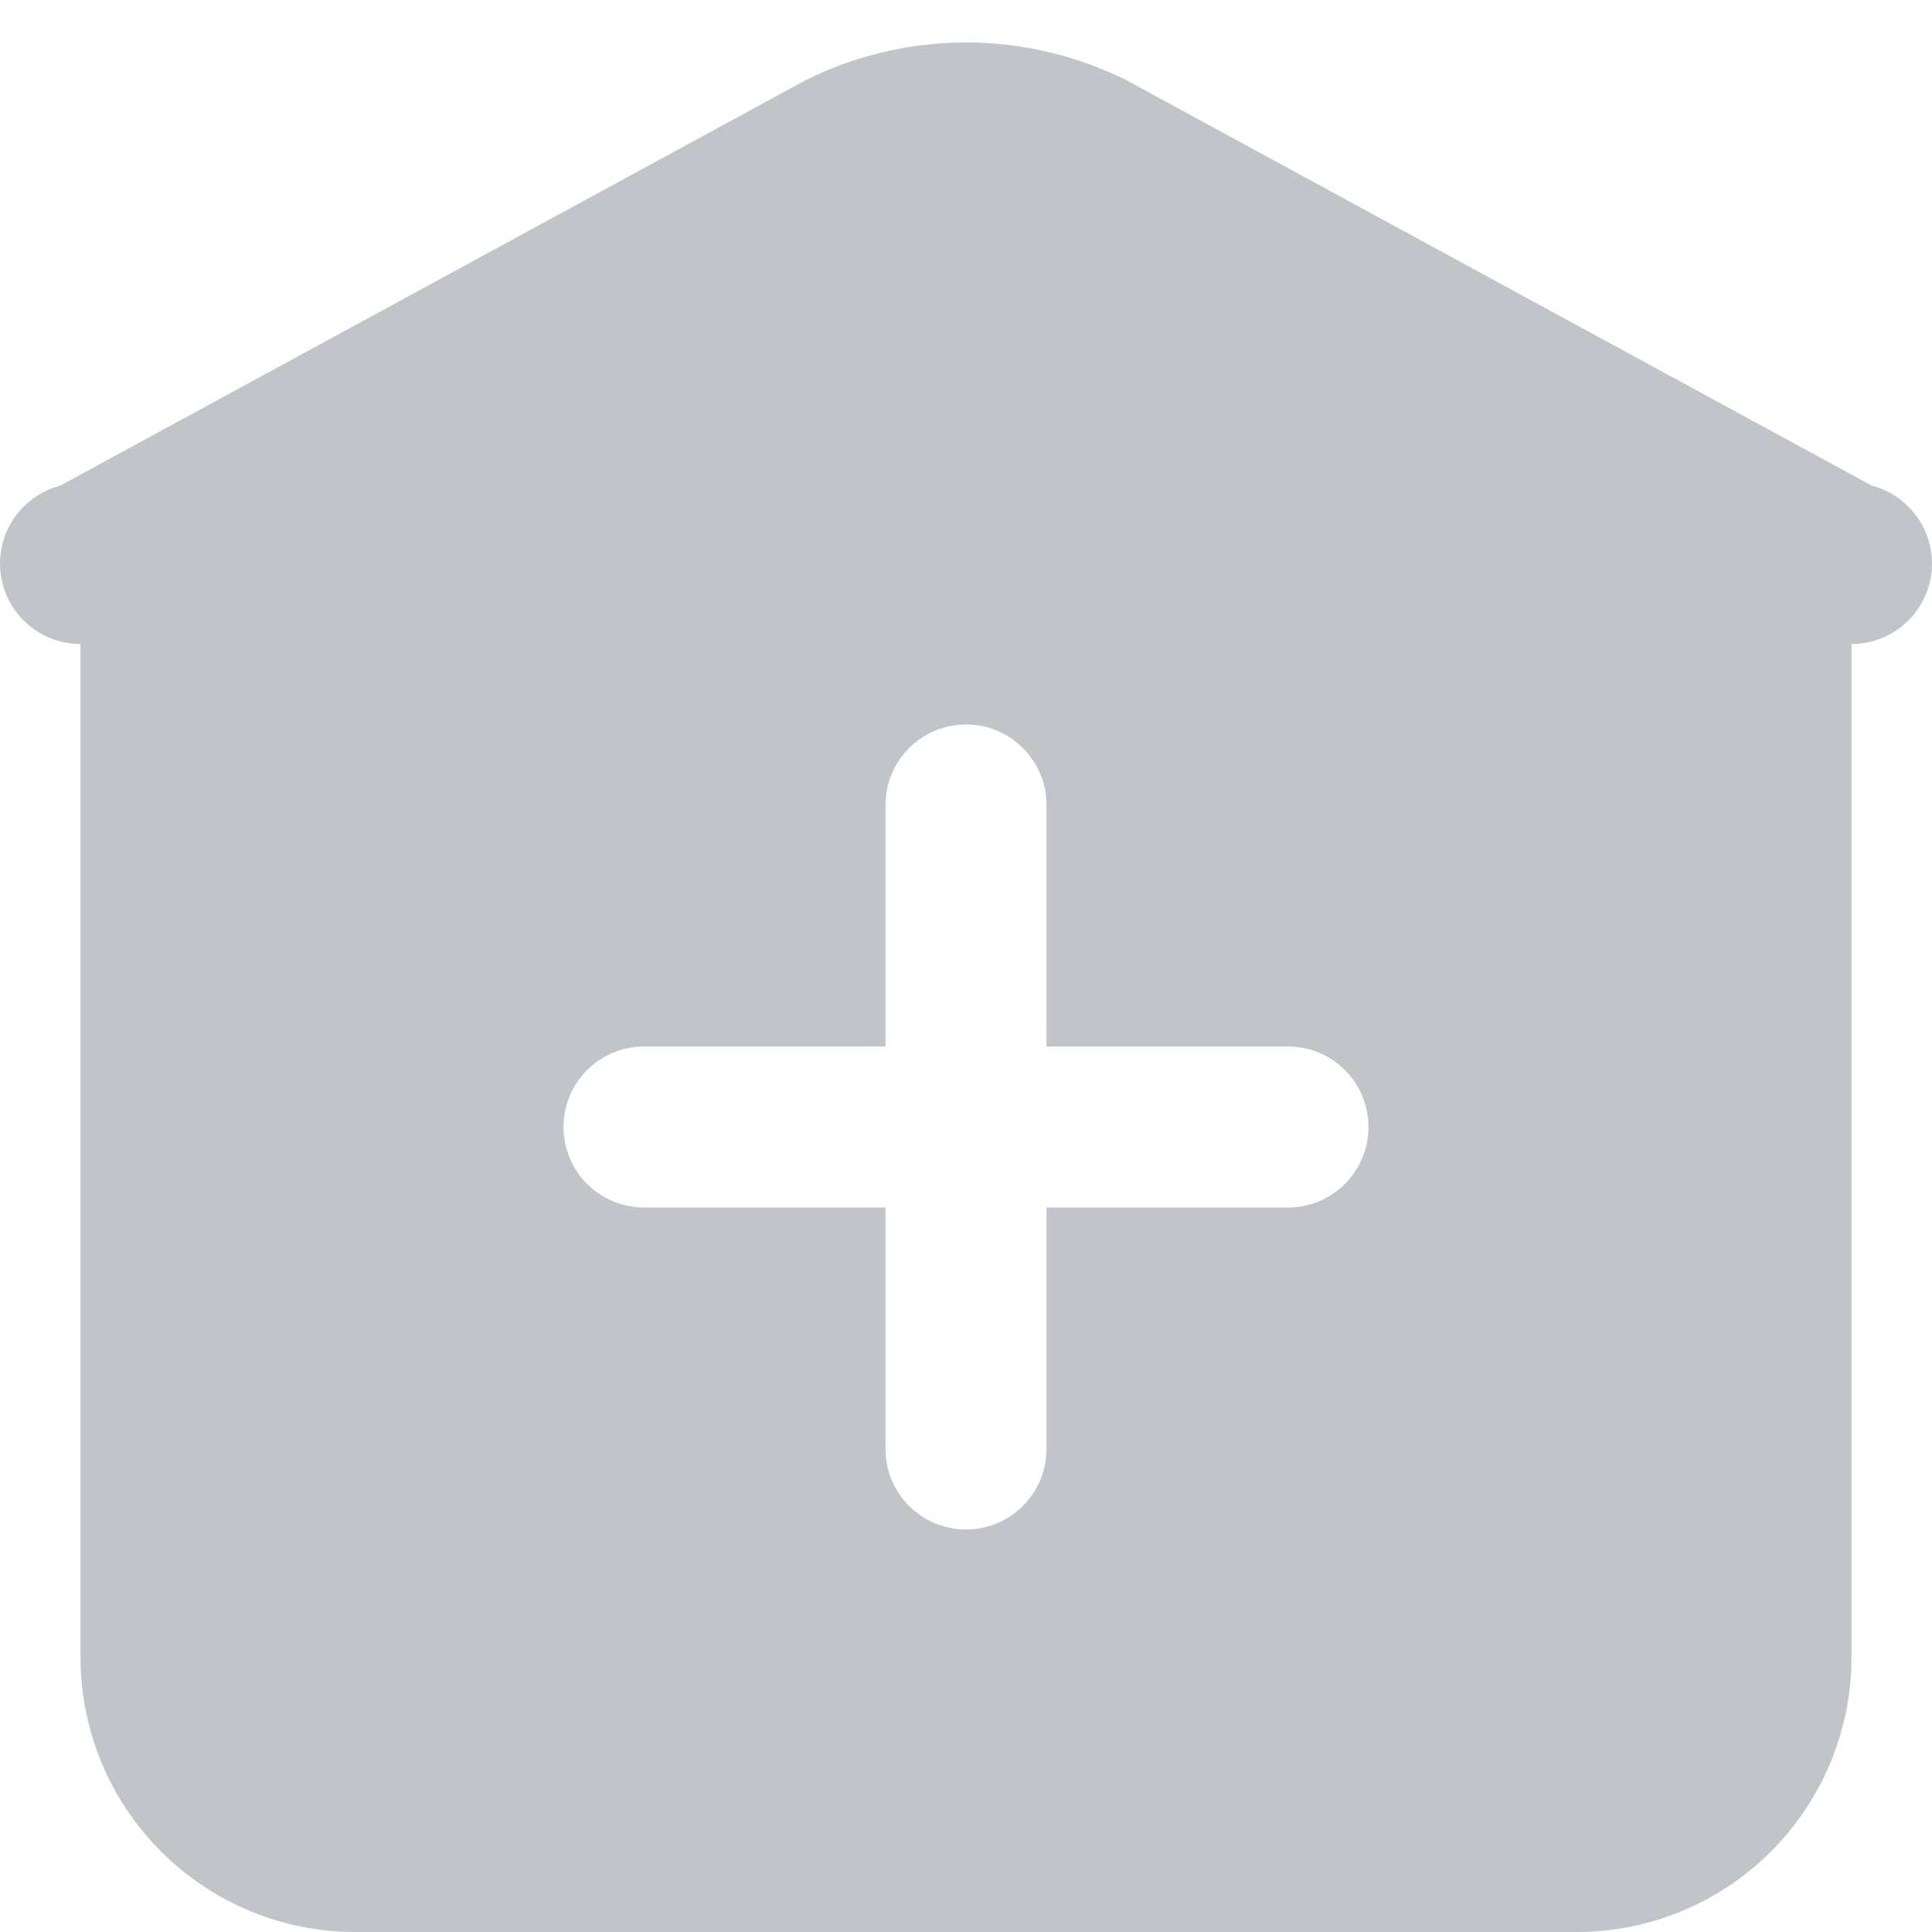
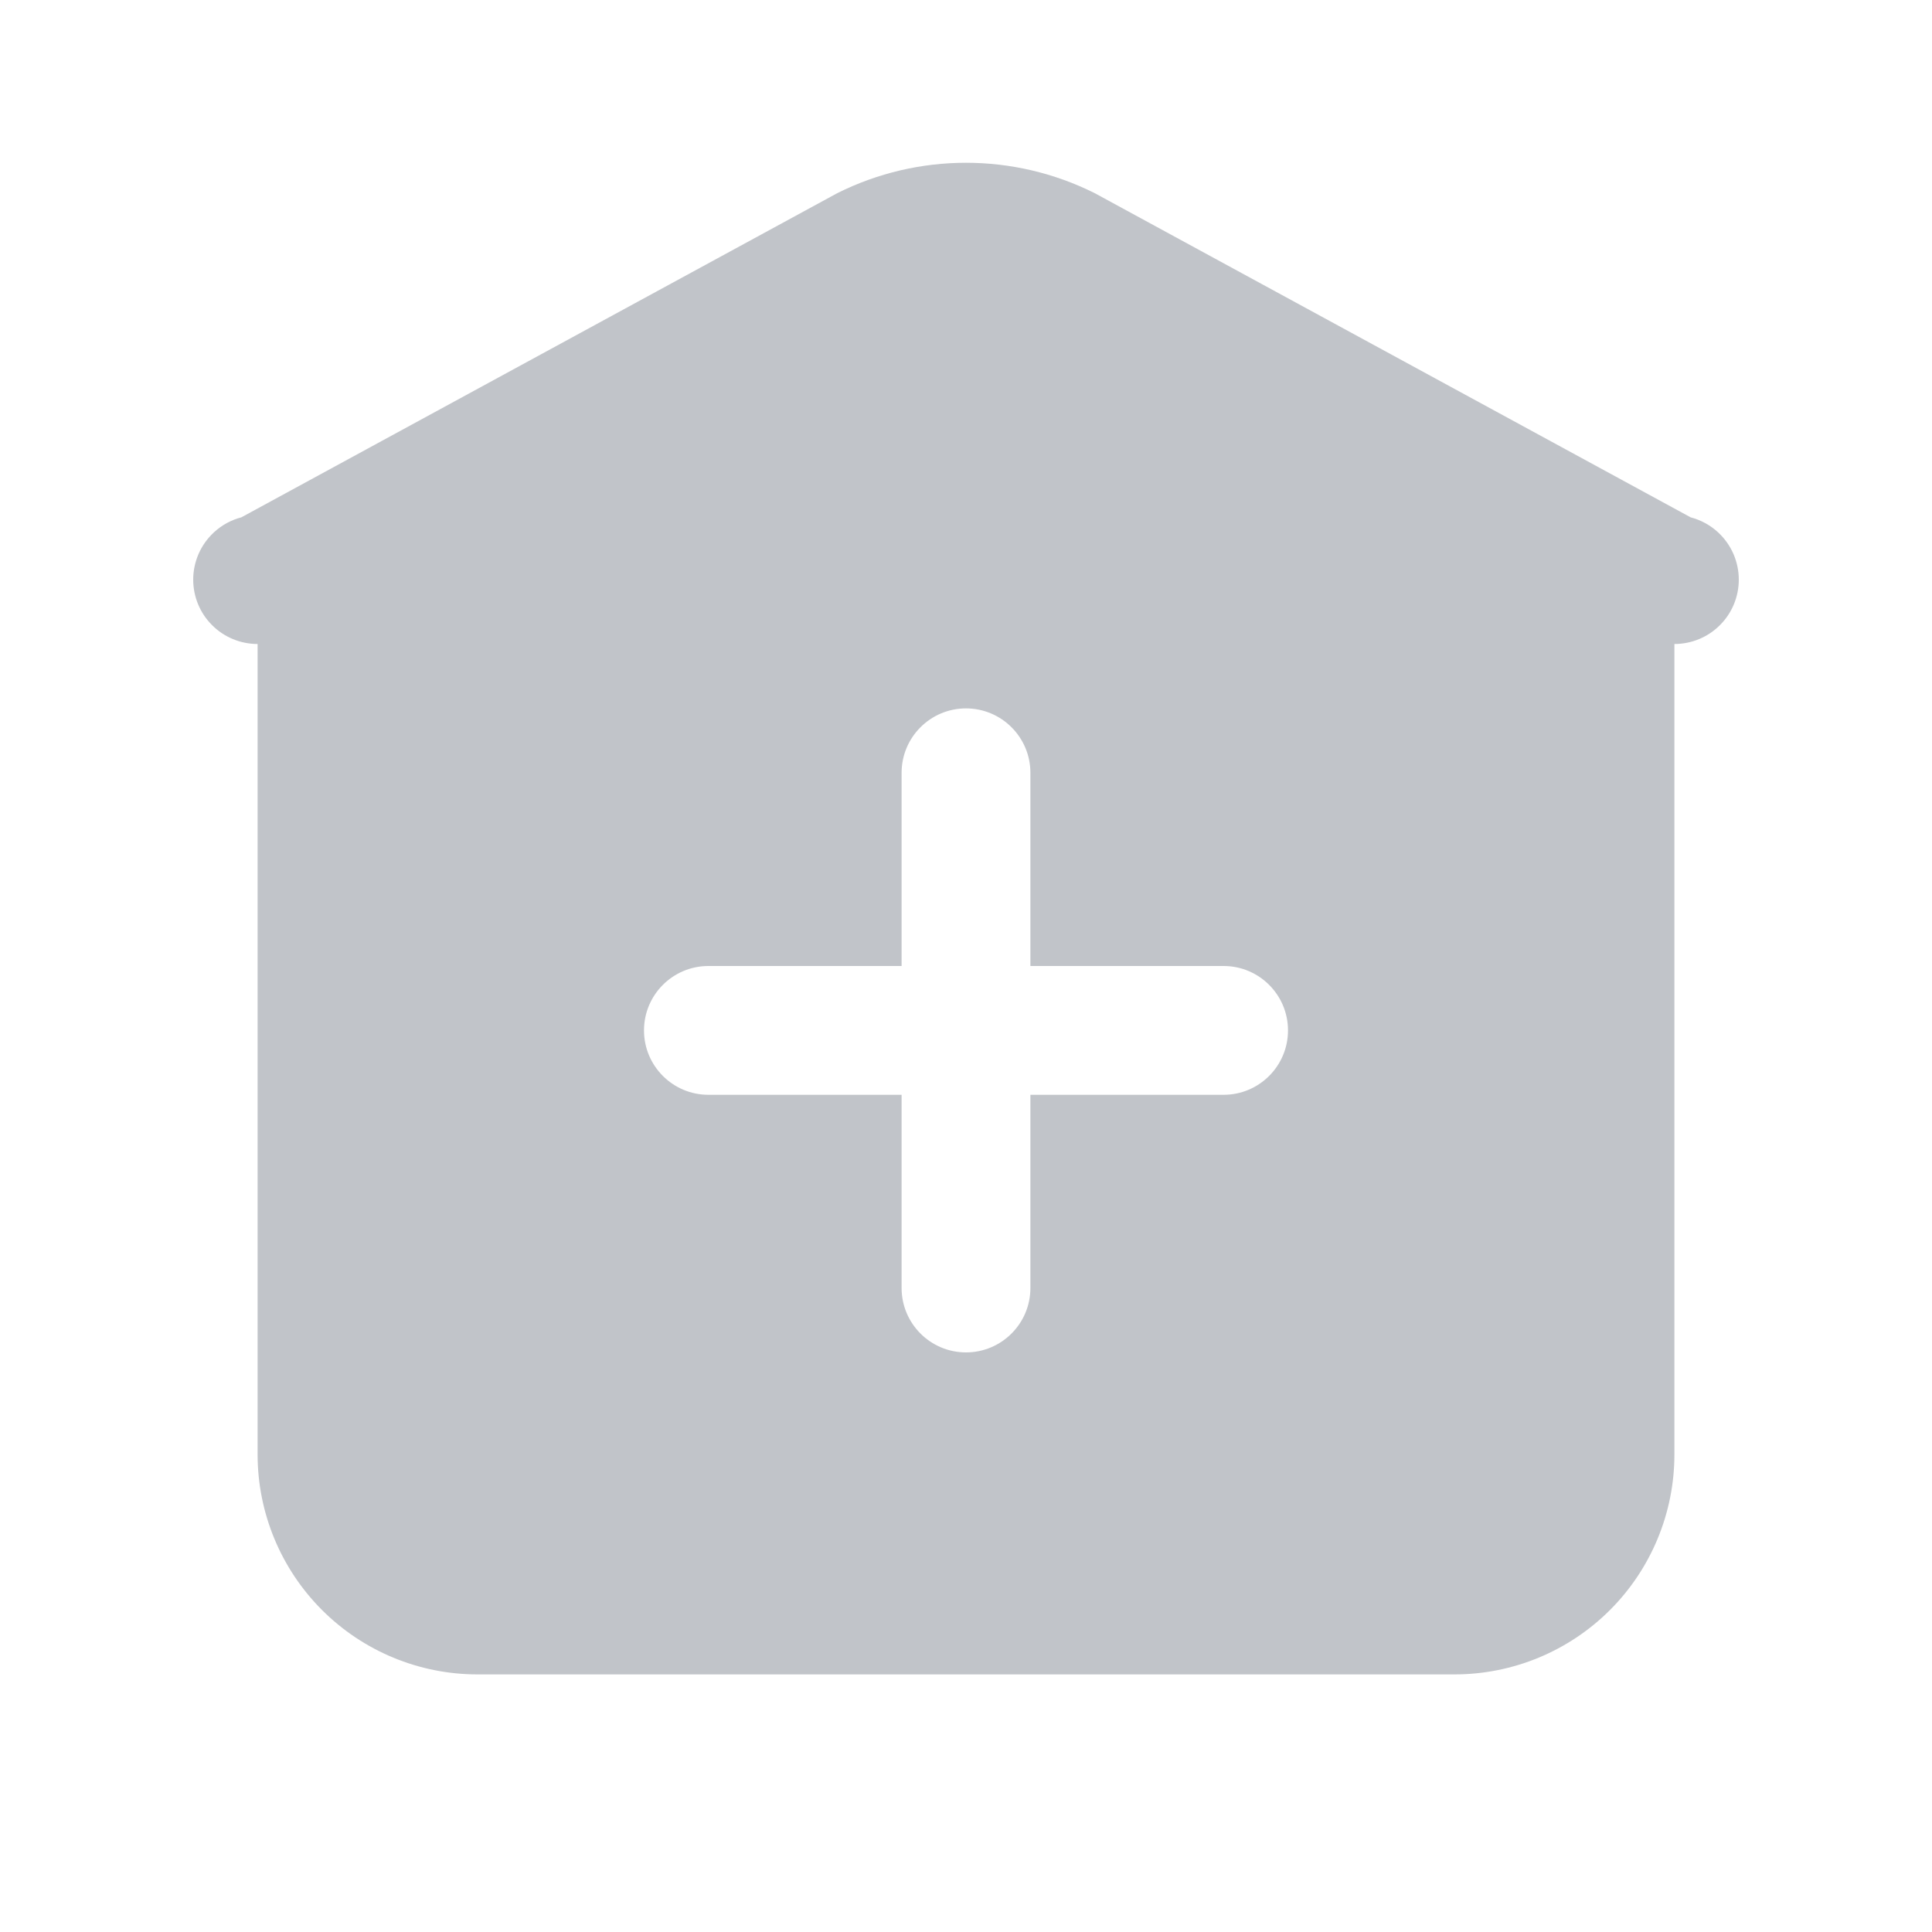
- <svg xmlns="http://www.w3.org/2000/svg" width="24" height="24" viewBox="0 0 24 24" fill="none">
-   <path d="M14 1C12.741 0.37 11.259 0.37 10 1V1L0.748 6.033C0.59 6.074 0.445 6.153 0.324 6.264L0.318 6.268V6.27C0.218 6.363 0.138 6.476 0.083 6.602C0.029 6.727 0 6.863 0 7C0 7.265 0.105 7.52 0.293 7.707C0.48 7.895 0.735 8 1 8V20.586C1 21.491 1.36 22.36 2 23V23C2.64 23.64 3.509 24 4.414 24H19.586C20.491 24 21.36 23.64 22 23V23C22.64 22.36 23 21.491 23 20.586V8C23.265 8 23.52 7.895 23.707 7.707C23.895 7.52 24 7.265 24 7C24 6.863 23.971 6.727 23.917 6.602C23.862 6.476 23.782 6.363 23.682 6.27V6.268L23.678 6.266C23.557 6.154 23.411 6.075 23.252 6.033L14 1V1ZM12 9C12.552 9 13 9.448 13 10V13H16C16.552 13 17 13.448 17 14C17 14.552 16.552 15 16 15H13V18C13 18.552 12.552 19 12 19C11.448 19 11 18.552 11 18V15H8C7.448 15 7 14.552 7 14C7 13.448 7.448 13 8 13H11V10C11 9.448 11.448 9 12 9Z" fill="#C1C4C9" />
+ <svg xmlns="http://www.w3.org/2000/svg" width="30" height="30" viewBox="0 0 30 30" fill="none">
+   <path d="M17 3C15.741 2.37 14.259 2.37 13 3L3.748 8.033C3.59 8.074 3.445 8.153 3.324 8.264L3.318 8.268V8.27C3.218 8.363 3.138 8.476 3.083 8.602C3.029 8.727 3 8.863 3 9C3 9.265 3.105 9.52 3.293 9.707C3.48 9.895 3.735 10 4 10V22.586C4 23.491 4.36 24.36 5 25C5.64 25.64 6.509 26 7.414 26H22.586C23.491 26 24.36 25.64 25 25C25.64 24.36 26 23.491 26 22.586V10C26.265 10 26.52 9.895 26.707 9.707C26.895 9.52 27 9.265 27 9C27 8.863 26.971 8.727 26.917 8.602C26.862 8.476 26.782 8.363 26.682 8.27V8.268L26.678 8.266C26.557 8.154 26.411 8.075 26.252 8.033L17 3ZM15 11C15.552 11 16 11.448 16 12V15H19C19.552 15 20 15.448 20 16C20 16.552 19.552 17 19 17H16V20C16 20.552 15.552 21 15 21C14.448 21 14 20.552 14 20V17H11C10.448 17 10 16.552 10 16C10 15.448 10.448 15 11 15H14V12C14 11.448 14.448 11 15 11Z" fill="#C1C4C9" />
</svg>
